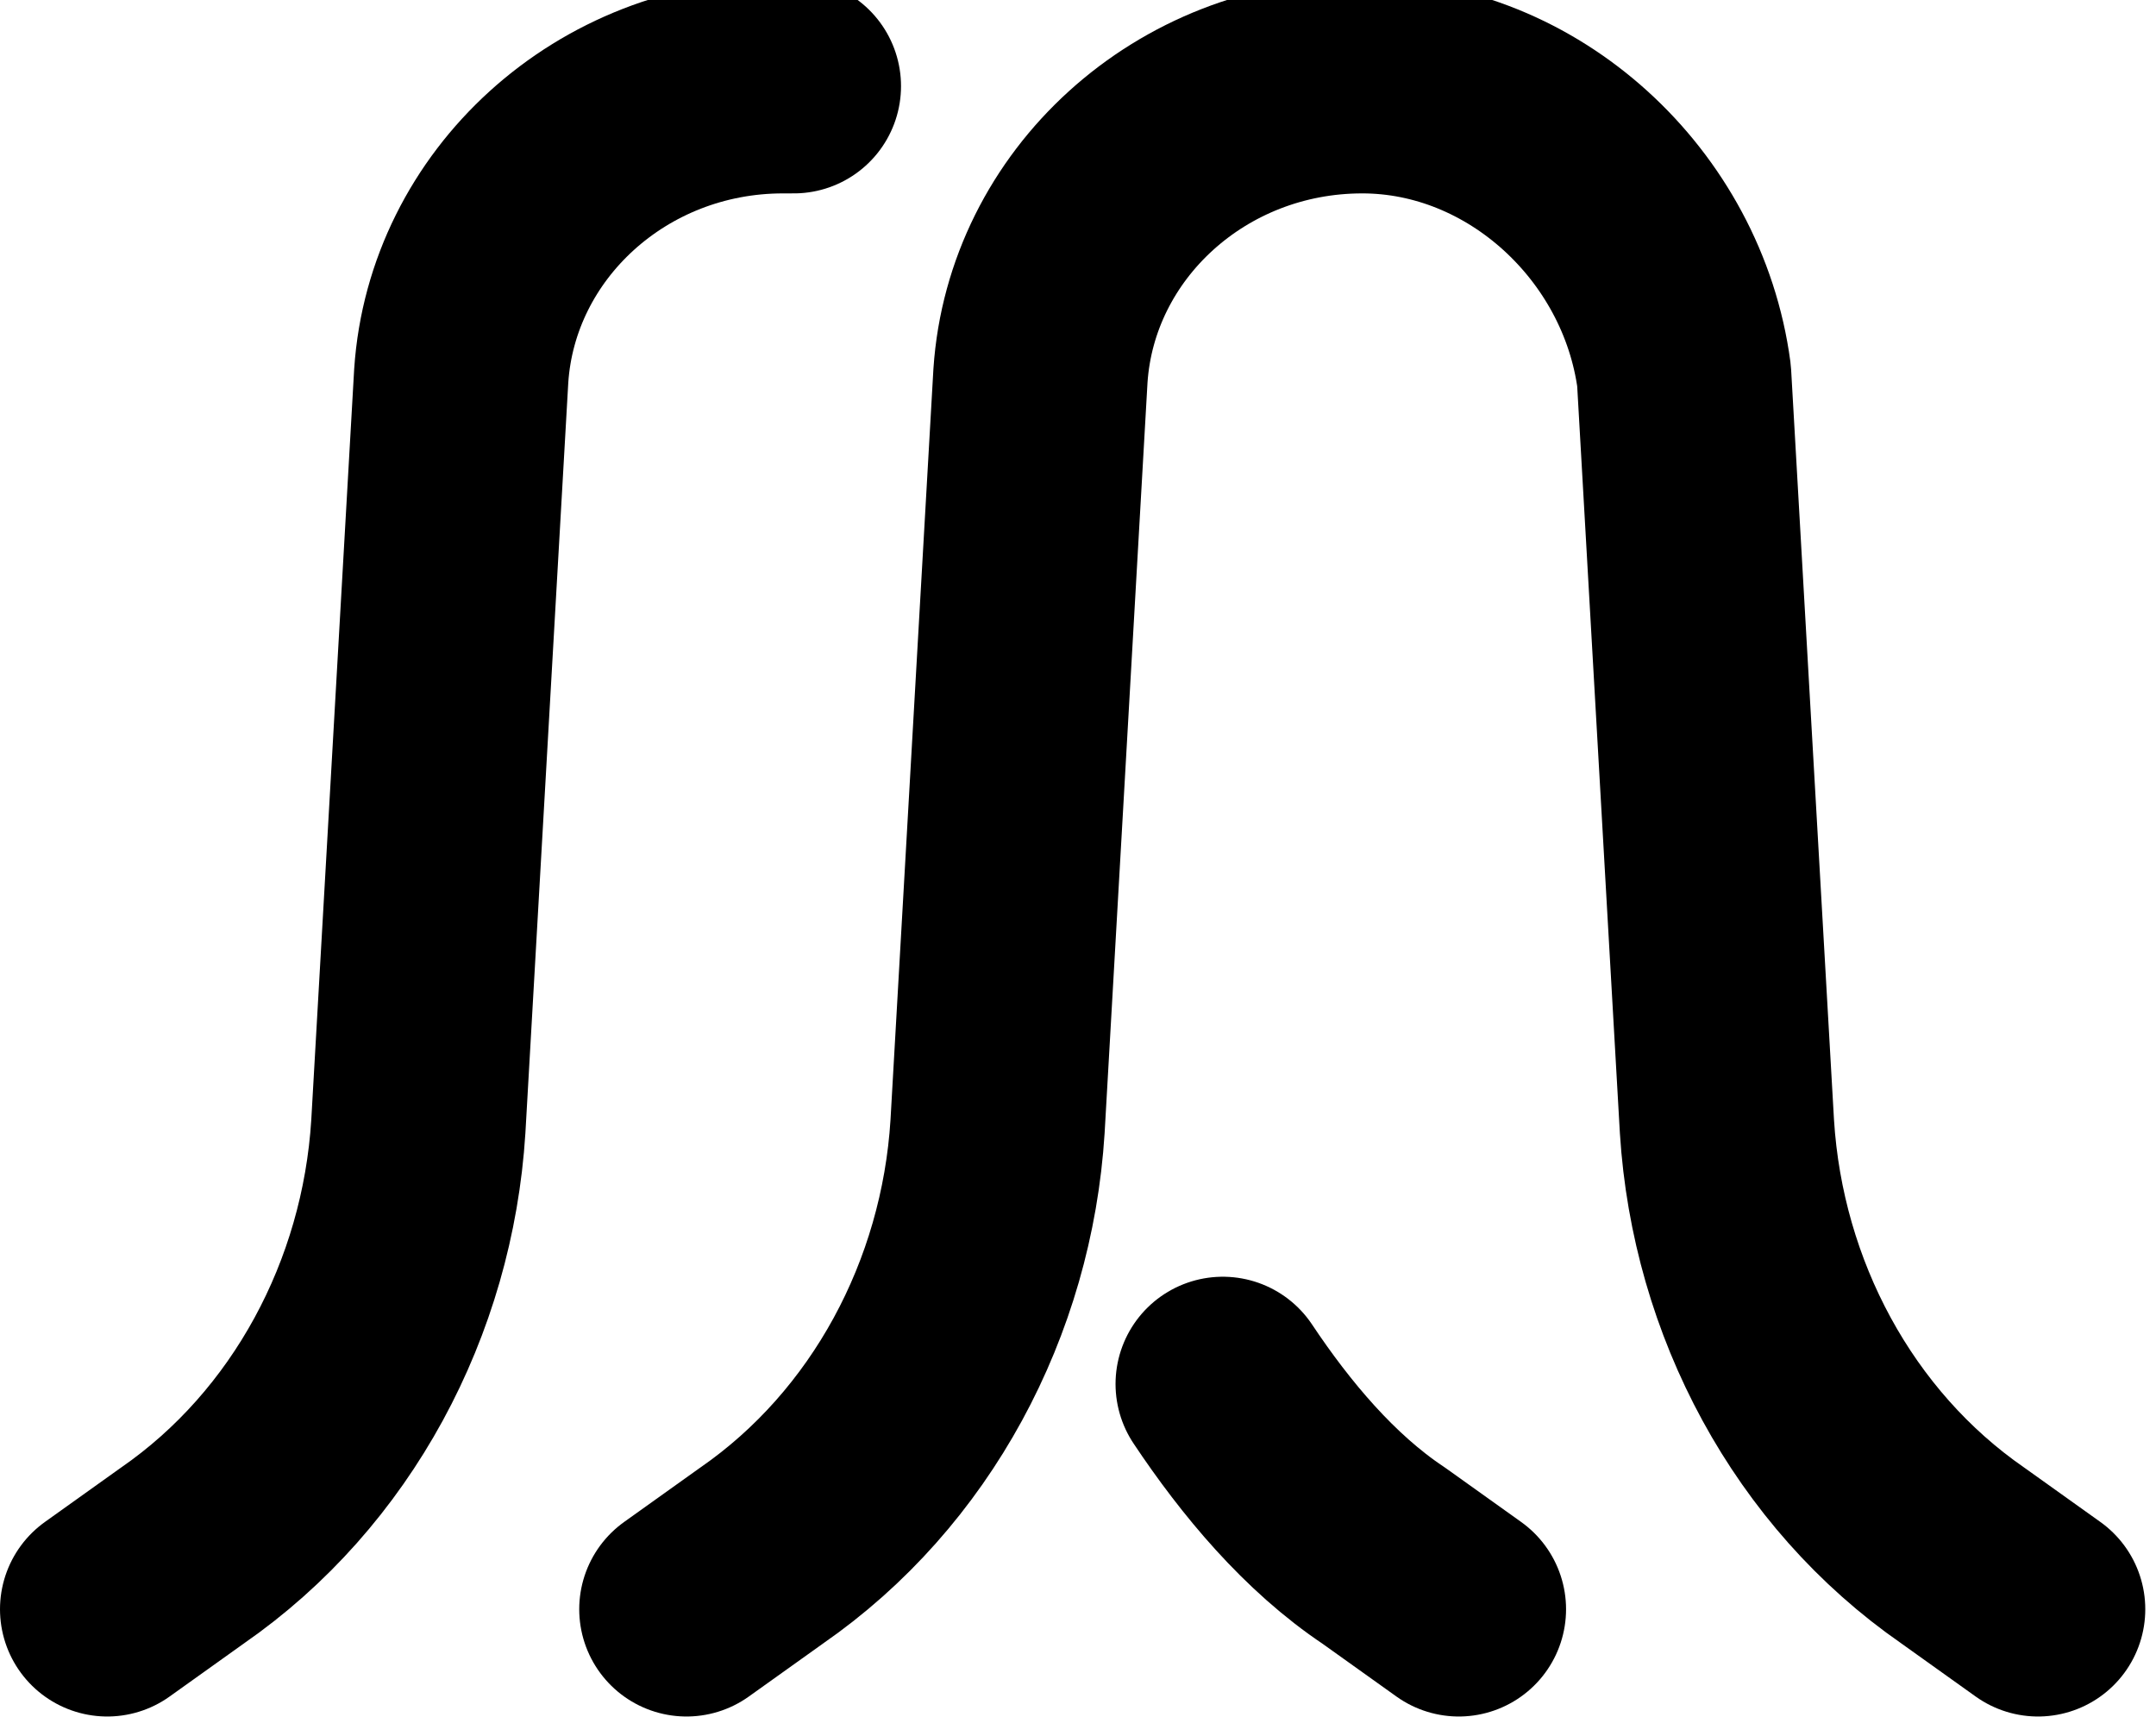
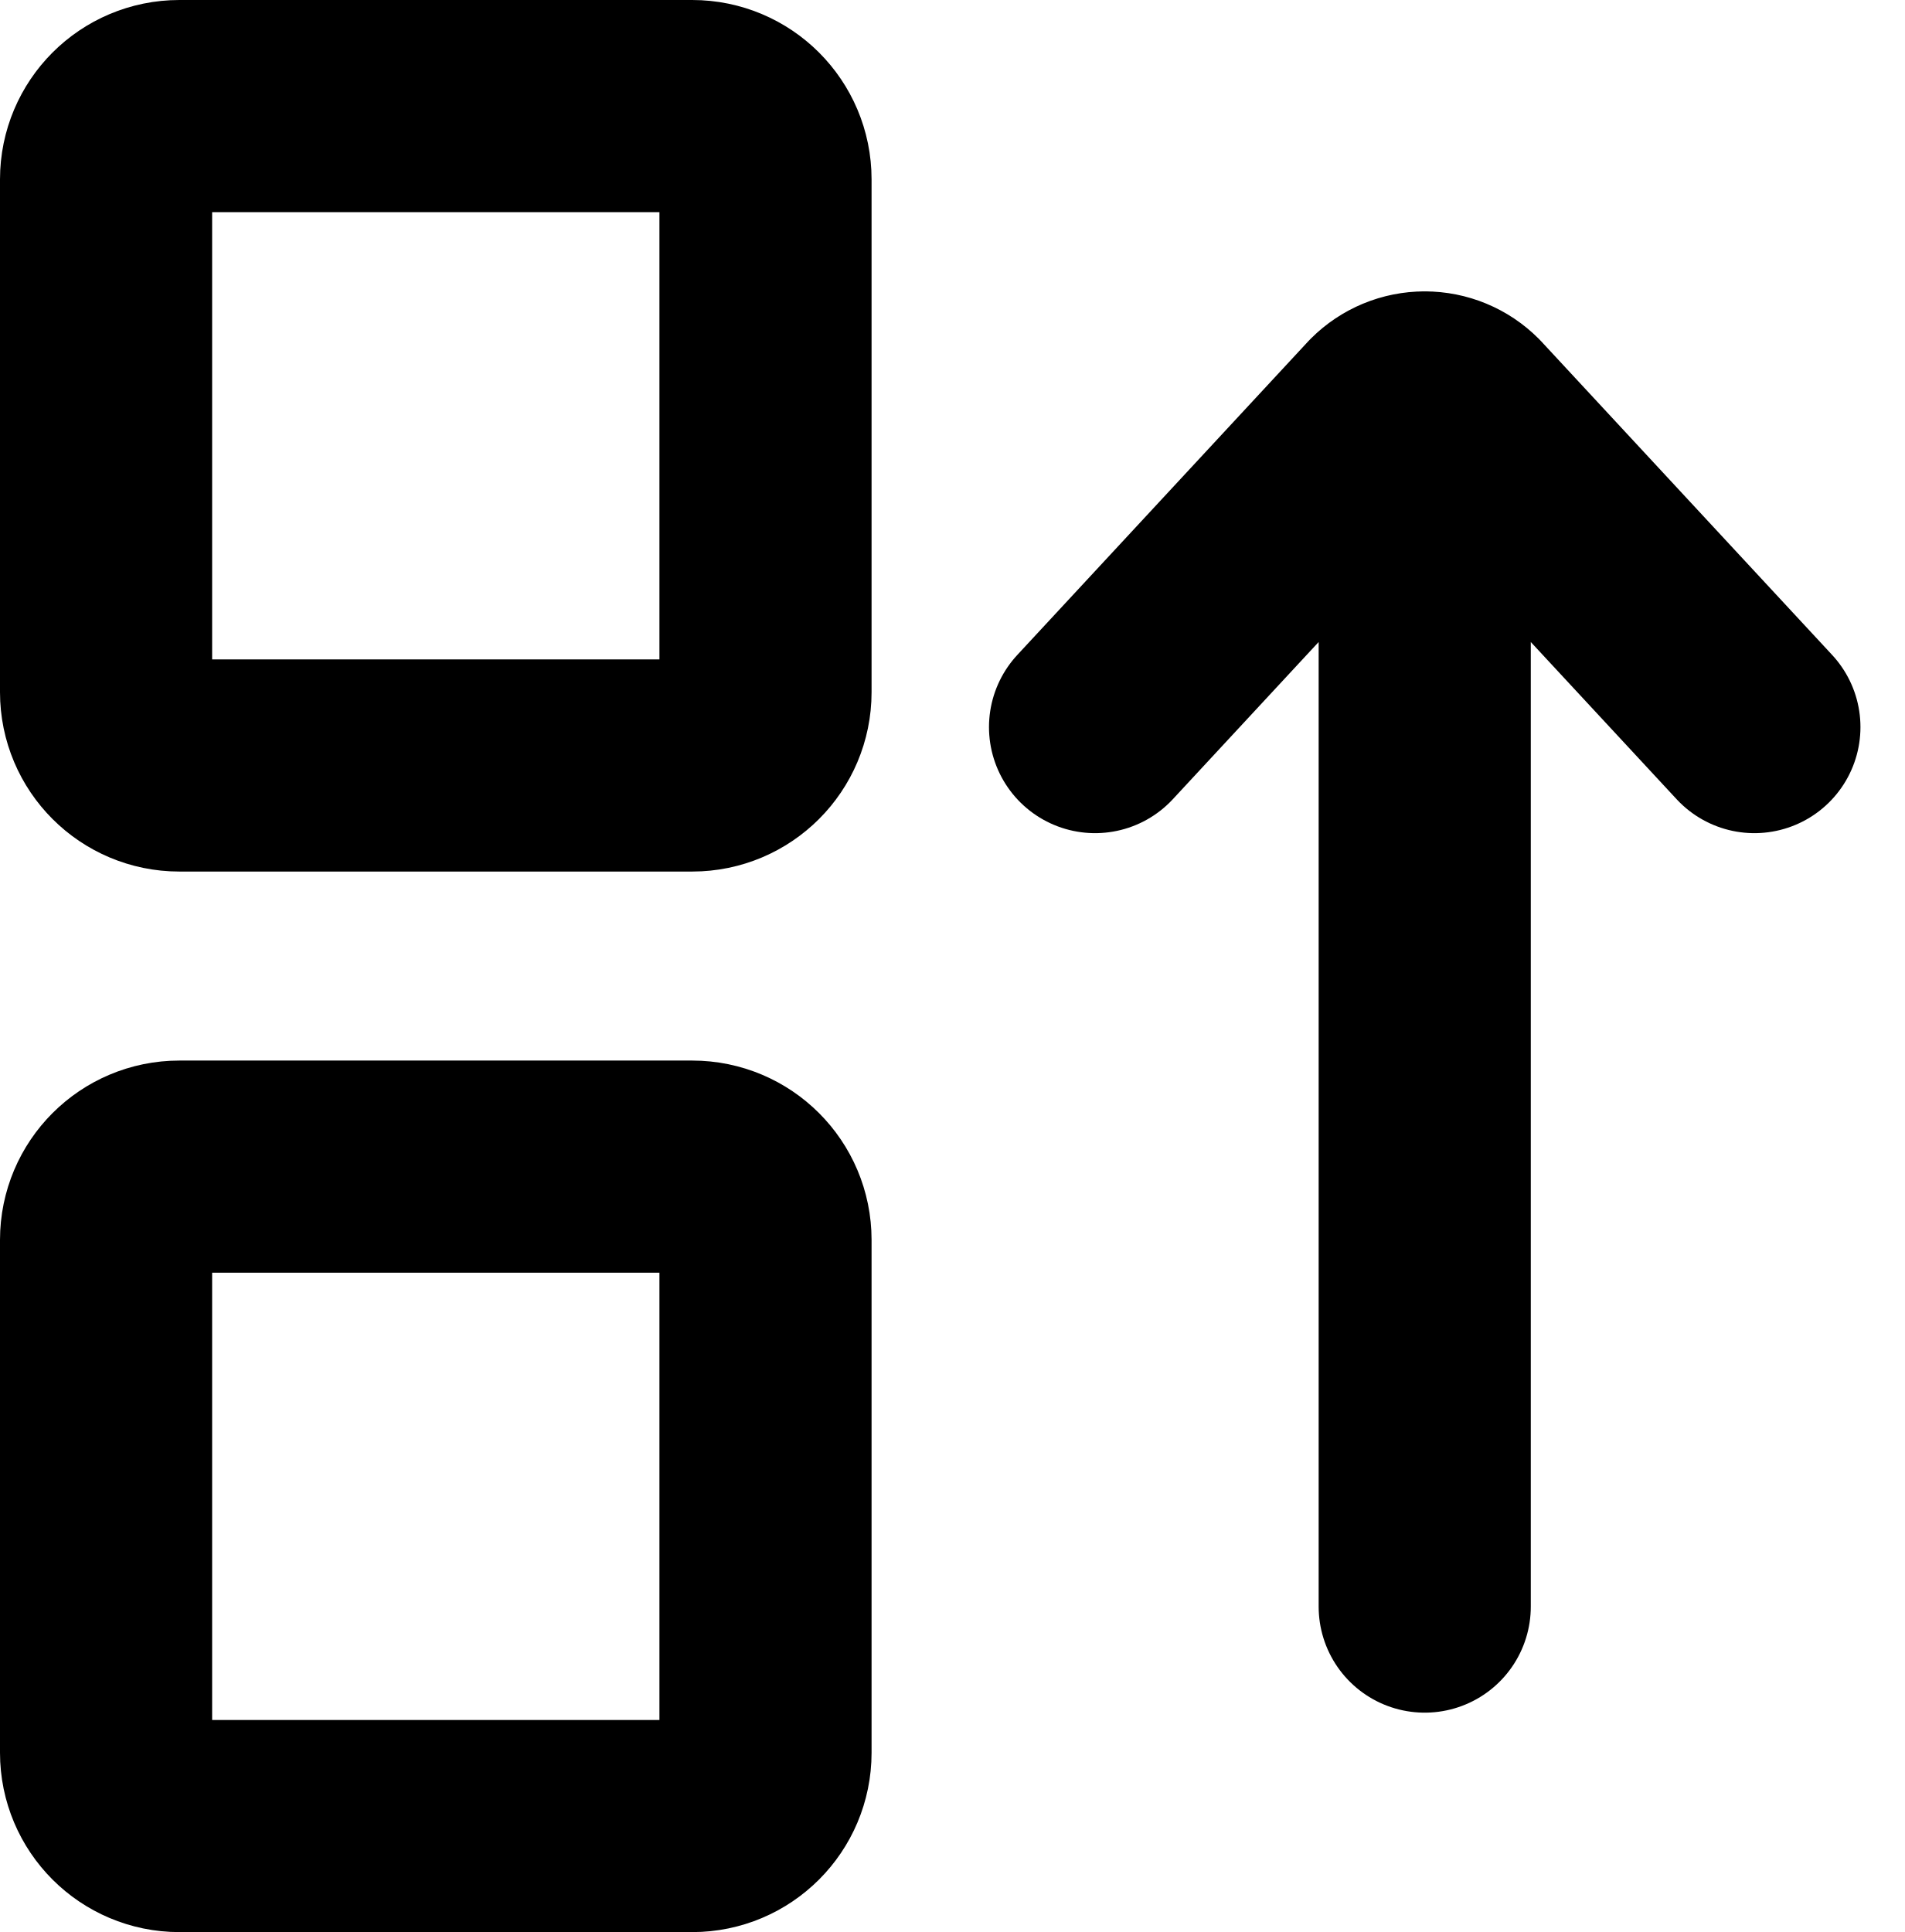
- <svg xmlns="http://www.w3.org/2000/svg" viewBox="0 0 20.1 16">
-   <g fill="none" stroke="currentColor" stroke-width="2" stroke-linecap="round" stroke-linejoin="round">
-     <path d="M11.4 12.903c.4.6.9 1.2 1.5 1.6l.7.5m-12.6 0l.7-.5c1.3-.9 2.1-2.4 2.2-4l.4-7c.1-1.5 1.4-2.7 3-2.7h.1" />
-     <path d="M6.4 15.003l.7-.5c1.3-.9 2.1-2.4 2.2-4l.4-7c.1-1.5 1.4-2.7 3-2.7 1.5 0 2.8 1.2 3 2.7l.4 7c.1 1.6.9 3.1 2.2 4l.7.5" />
-   </g>
+ <svg xmlns="http://www.w3.org/2000/svg" viewBox="0 0 17.954 18.215">
+   <path d="M13.432 3.747v11.4m-3.108-8.292l2.742-2.956a.517.517 0 01.732 0l2.742 2.956M1 11.69a.691.691 0 01.691-.691h4.835a.691.691 0 01.691.691v4.835a.691.691 0 01-.691.691H1.691A.691.691 0 011 16.525zm0-9.999A.691.691 0 011.691 1h4.835a.691.691 0 01.691.691v4.835a.691.691 0 01-.691.691H1.691A.691.691 0 011 6.526z" fill="none" stroke="currentColor" stroke-linecap="round" stroke-linejoin="round" stroke-width="2" />
</svg>
